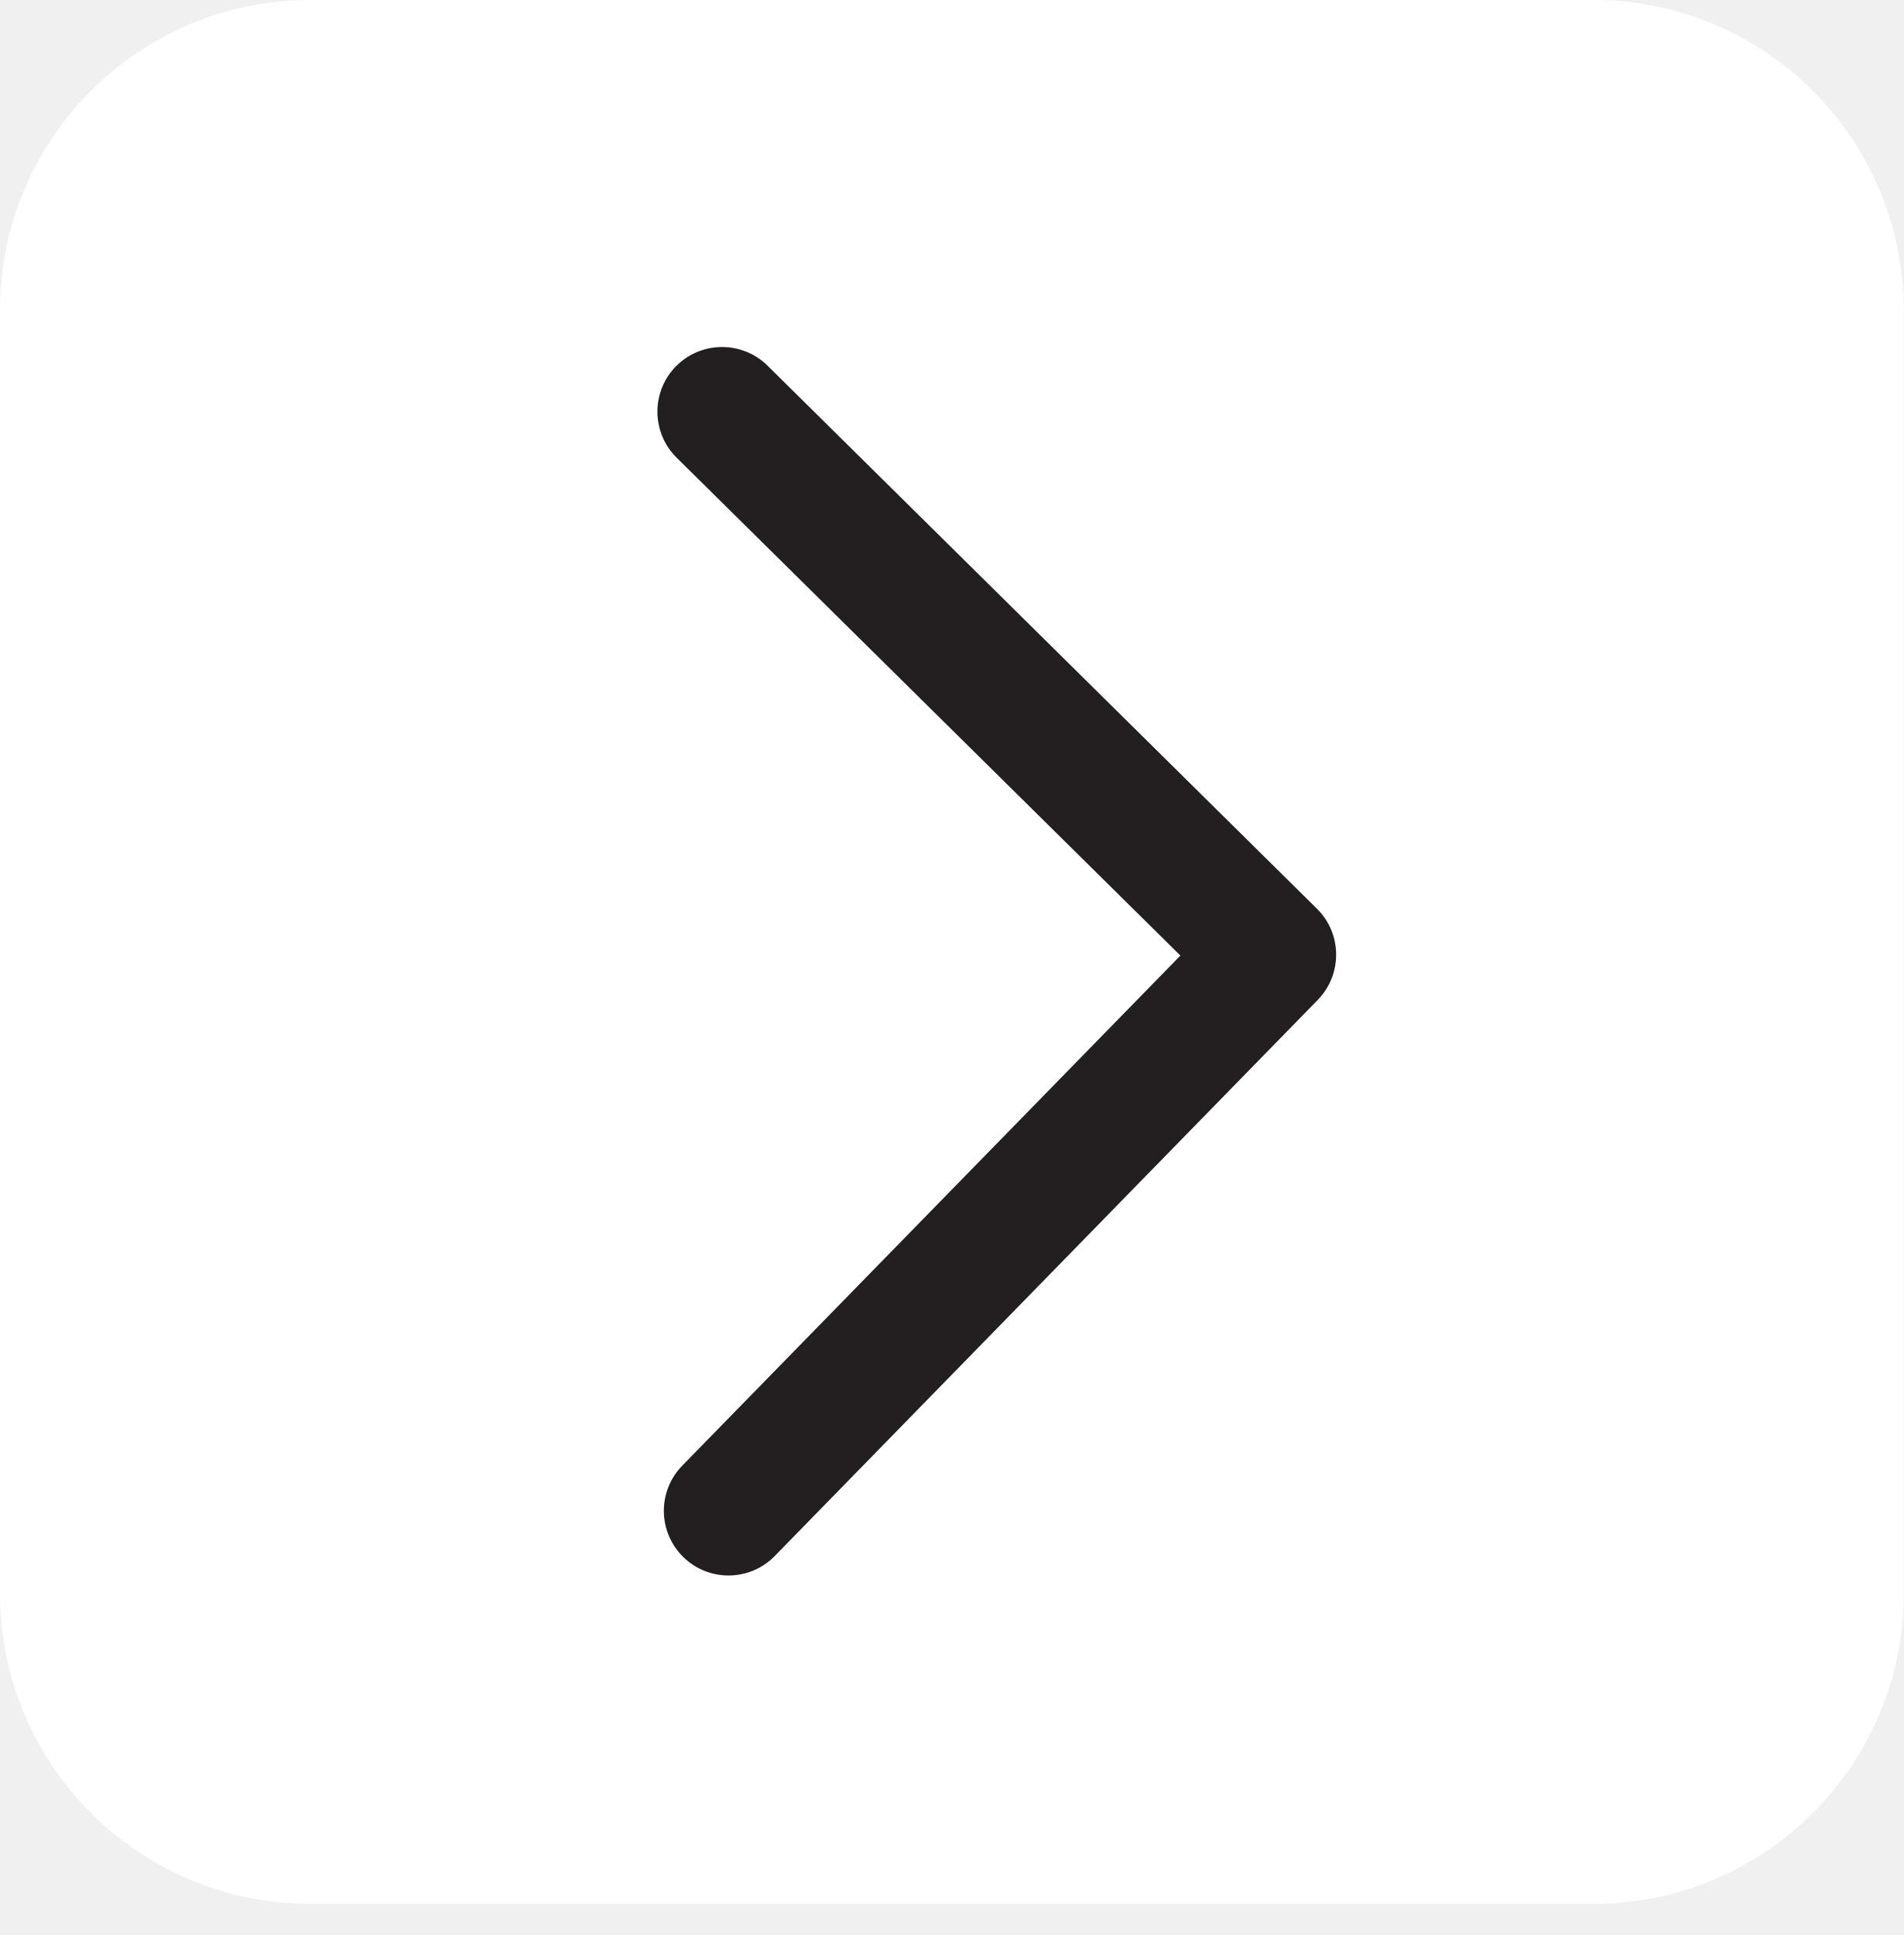
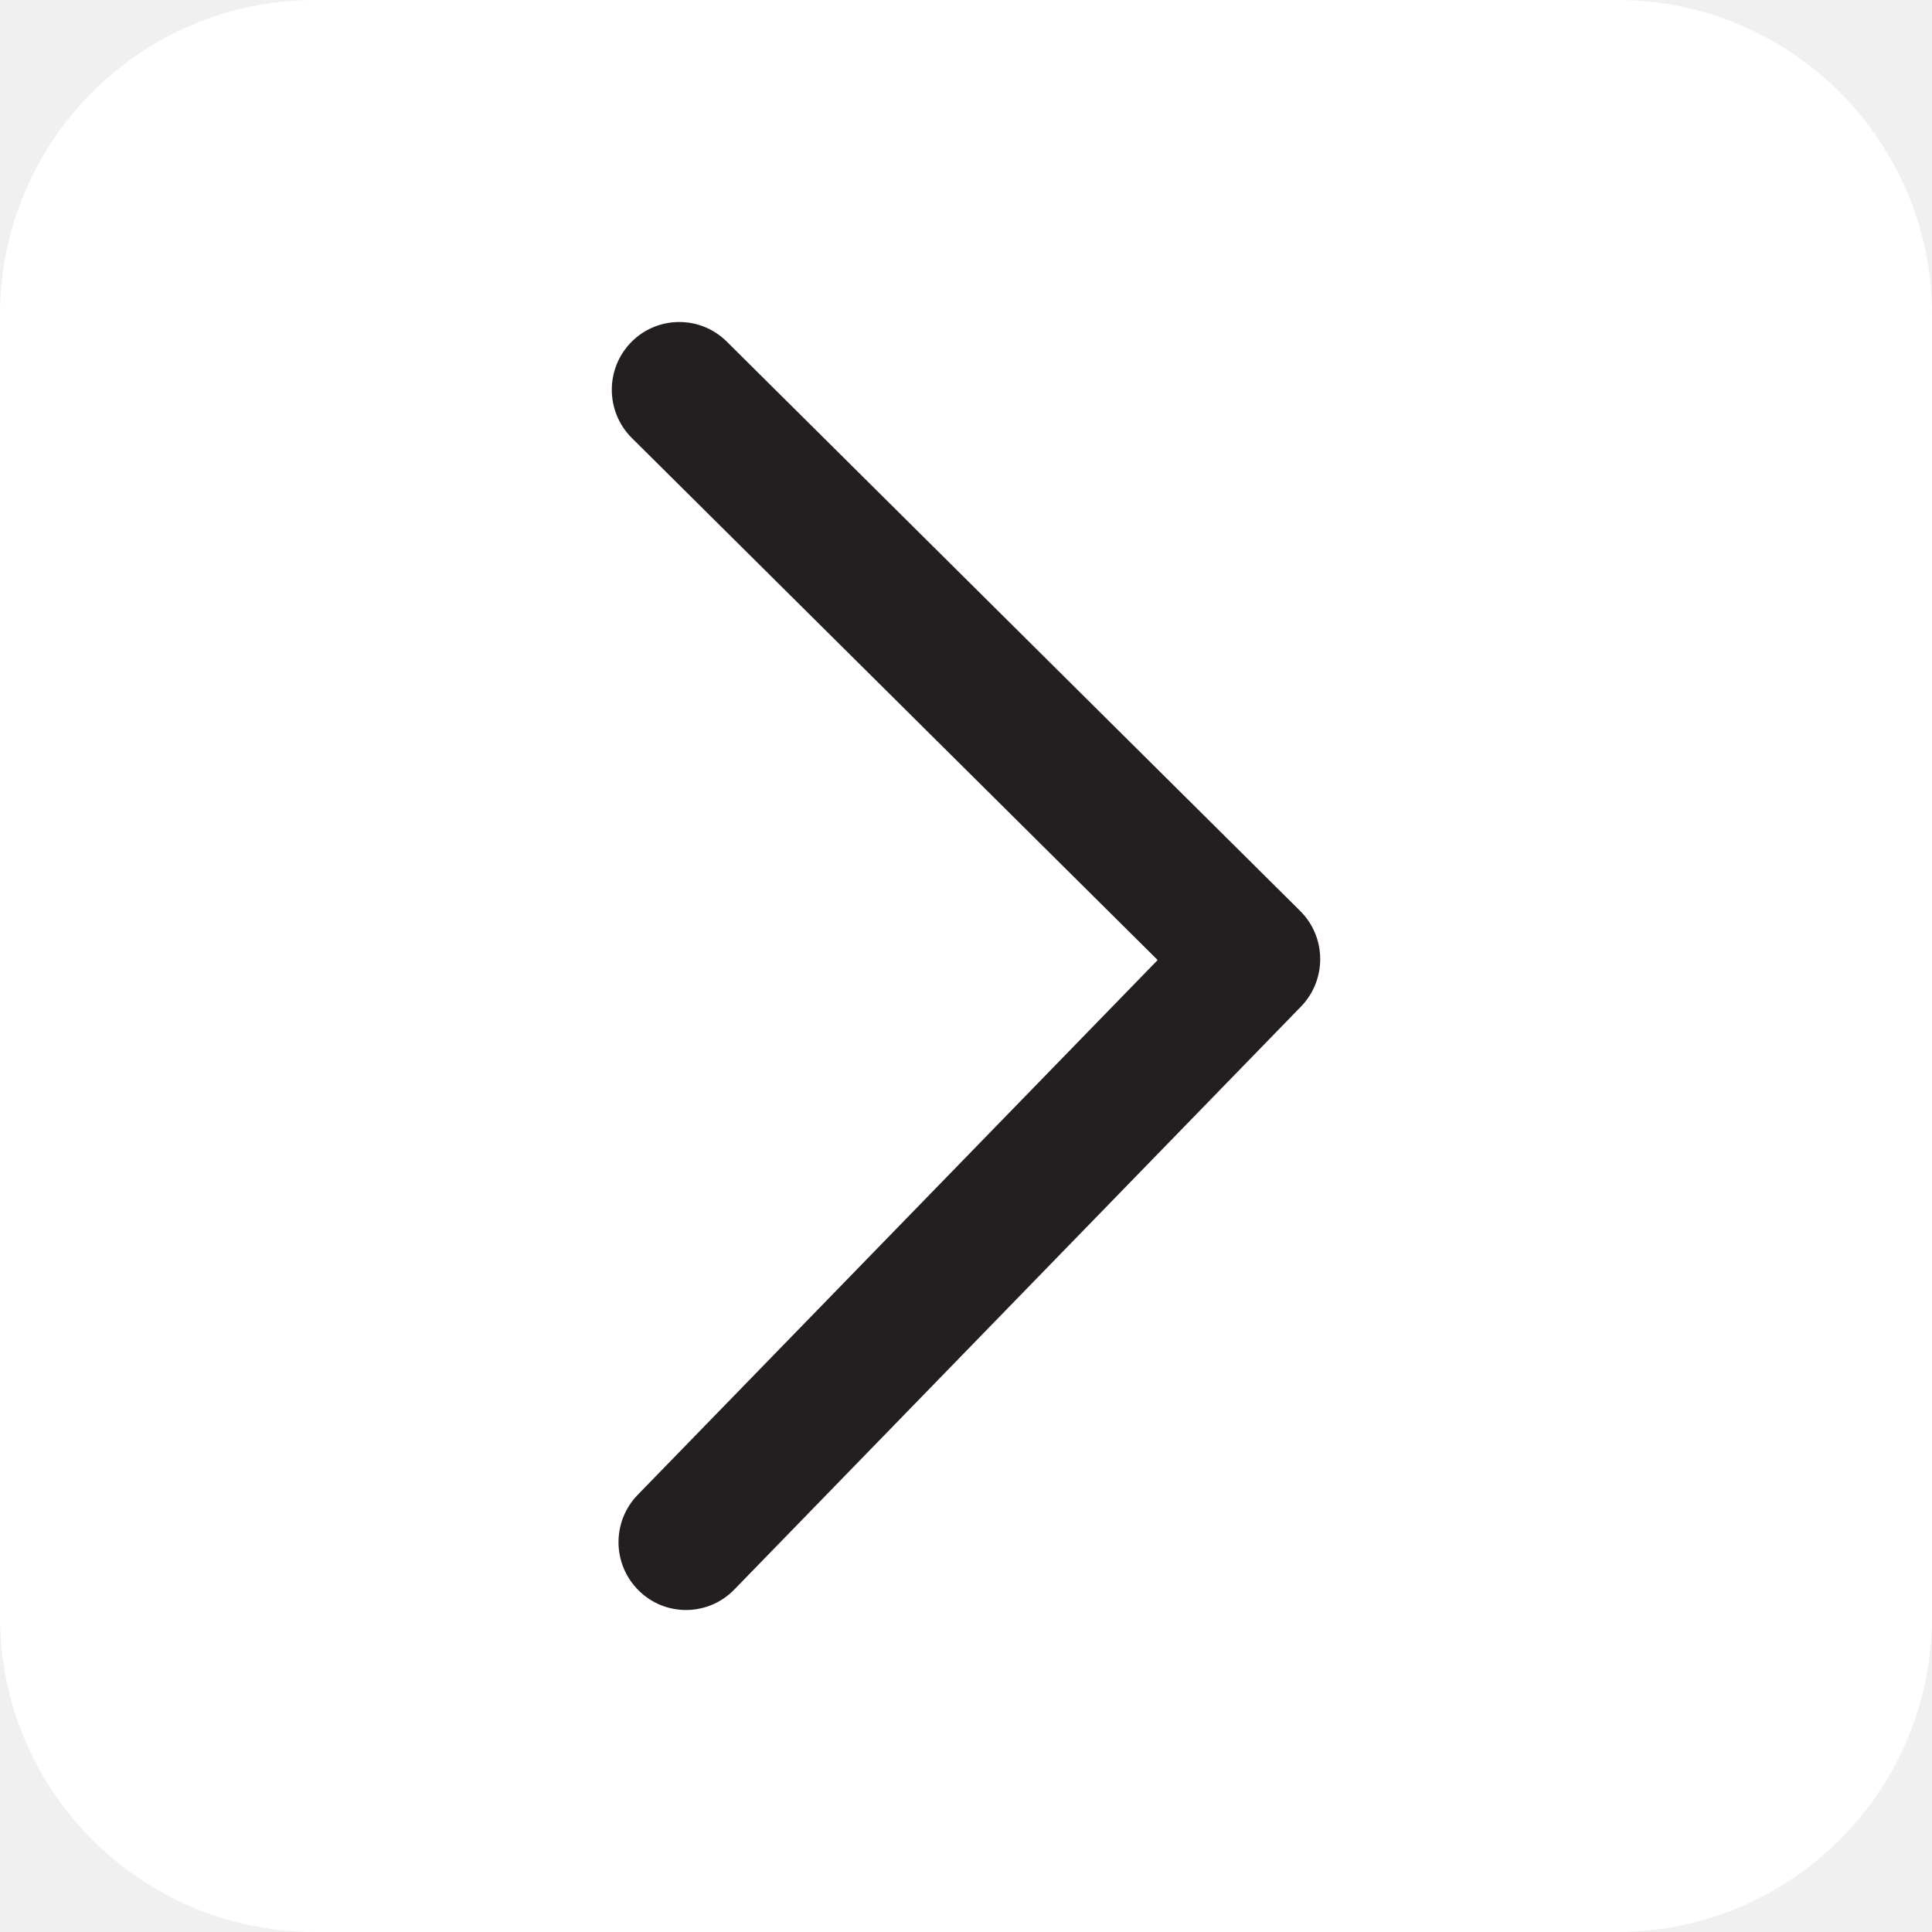
- <svg xmlns="http://www.w3.org/2000/svg" width="61px" height="62px" viewBox="0 0 61 62" version="1.1">
-   <g id="play" stroke="none" stroke-width="1" fill="none" fill-rule="evenodd">
-     <path d="M61,51.058 C61,56.548 56.548,61.002 51.056,61.002 L9.943,61.002 C4.452,61.002 0,56.548 0,51.058 L0,9.943 C0,4.452 4.452,0 9.943,0 L51.055,0 C56.548,0 61,4.452 61,9.943 L61,51.058 L61,51.058 Z" id="Shape" fill="#FFFFFF" />
-     <path d="M23.342,50.481 C22.821,50.481 22.299,50.285 21.896,49.891 C21.077,49.091 21.061,47.781 21.861,46.961 L37.822,30.618 L21.68,14.664 C20.867,13.86 20.859,12.548 21.662,11.734 C22.467,10.921 23.778,10.913 24.593,11.716 L42.198,29.117 C43.008,29.919 43.018,31.223 42.223,32.039 L24.824,49.857 C24.418,50.272 23.881,50.481 23.342,50.481 L23.342,50.481 Z" id="Shape" fill="#231F20" />
+ <svg xmlns="http://www.w3.org/2000/svg" width="60px" height="60px" viewBox="0 0 60 60" version="1.1">
+   <defs />
+   <g id="Page-1" stroke="none" stroke-width="1" fill="none" fill-rule="evenodd">
+     <g id="play">
+       <path d="M60,50.219 C60,55.619 55.621,60 50.219,60 L9.78,60 C4.379,60 0,55.619 0,50.219 L0,9.78 C0,4.379 4.379,0 9.78,0 L50.218,0 C55.621,0 60,4.379 60,9.78 L60,50.219 L60,50.219 Z" id="Shape" fill="#FFFFFF" />
+       <path d="M21.303,50 C20.776,50 20.248,49.801 19.841,49.4 C19.012,48.587 18.996,47.256 19.805,46.423 L35.952,29.815 L19.622,13.602 C18.8,12.785 18.792,11.452 19.604,10.625 C20.418,9.799 21.745,9.791 22.569,10.607 L40.378,28.29 C41.198,29.105 41.208,30.43 40.404,31.259 L22.803,49.366 C22.392,49.788 21.849,50 21.303,50 L21.303,50 Z" id="Shape" fill="#231F20" />
+     </g>
  </g>
</svg>
